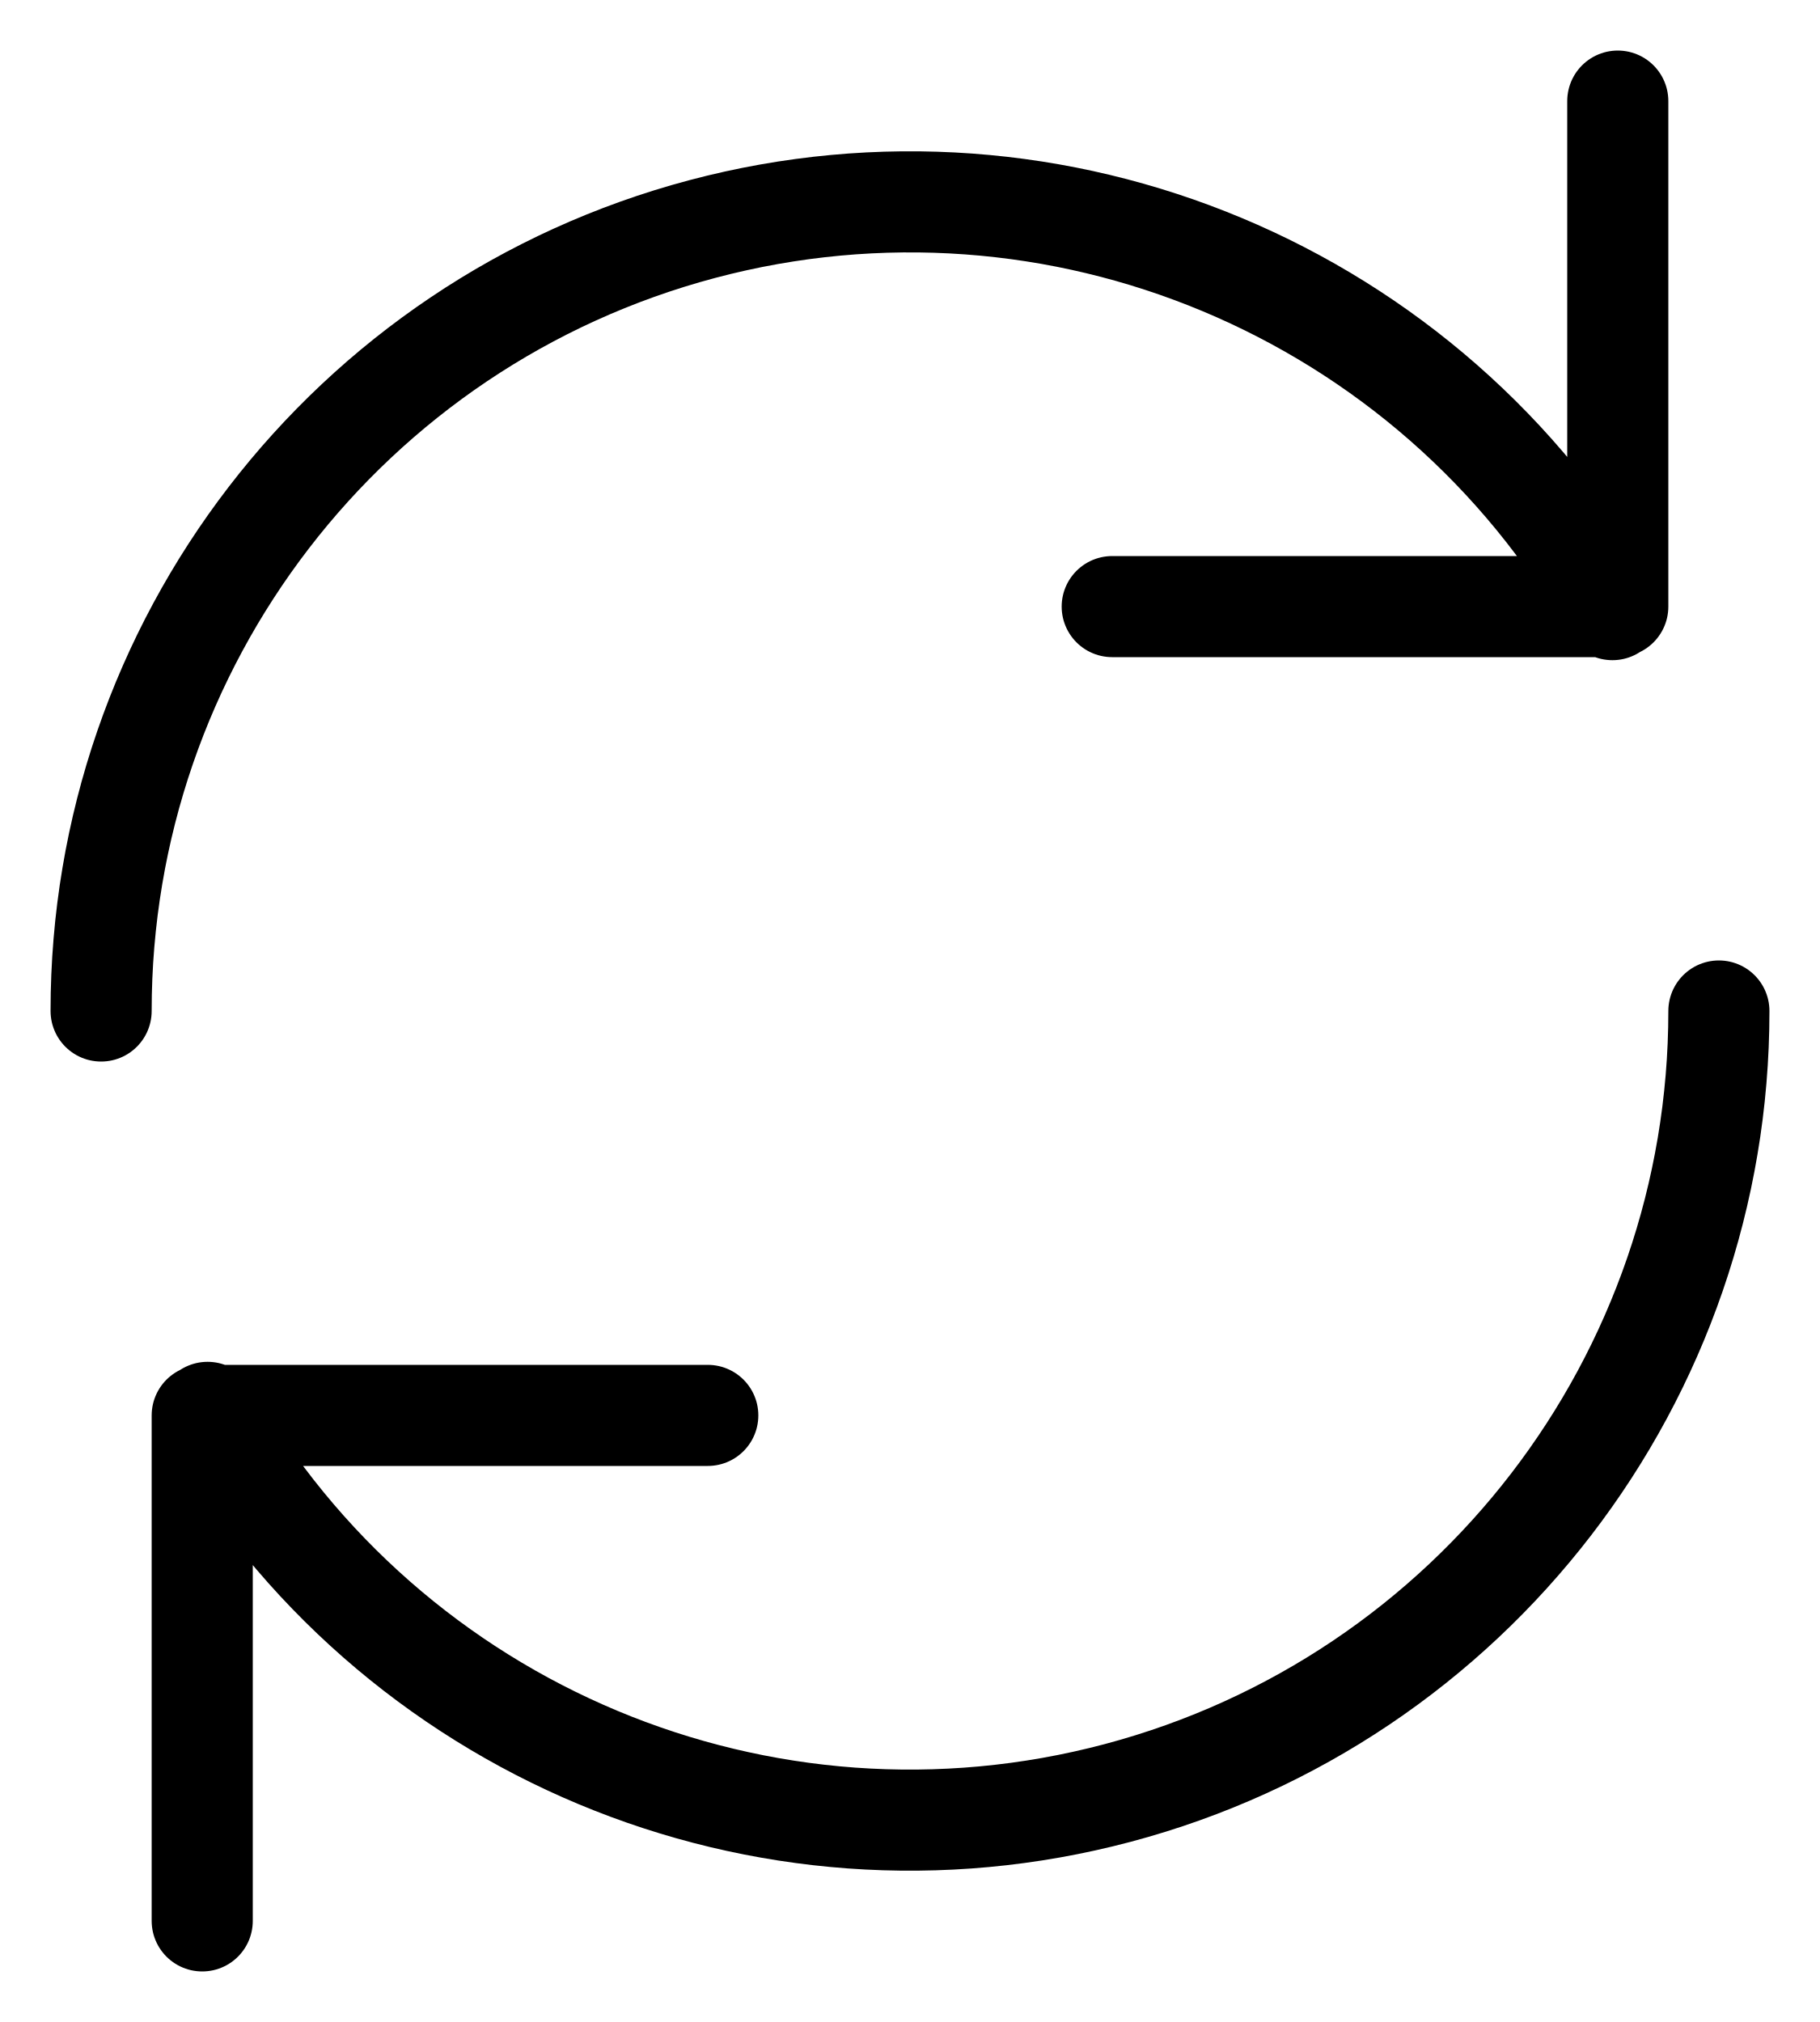
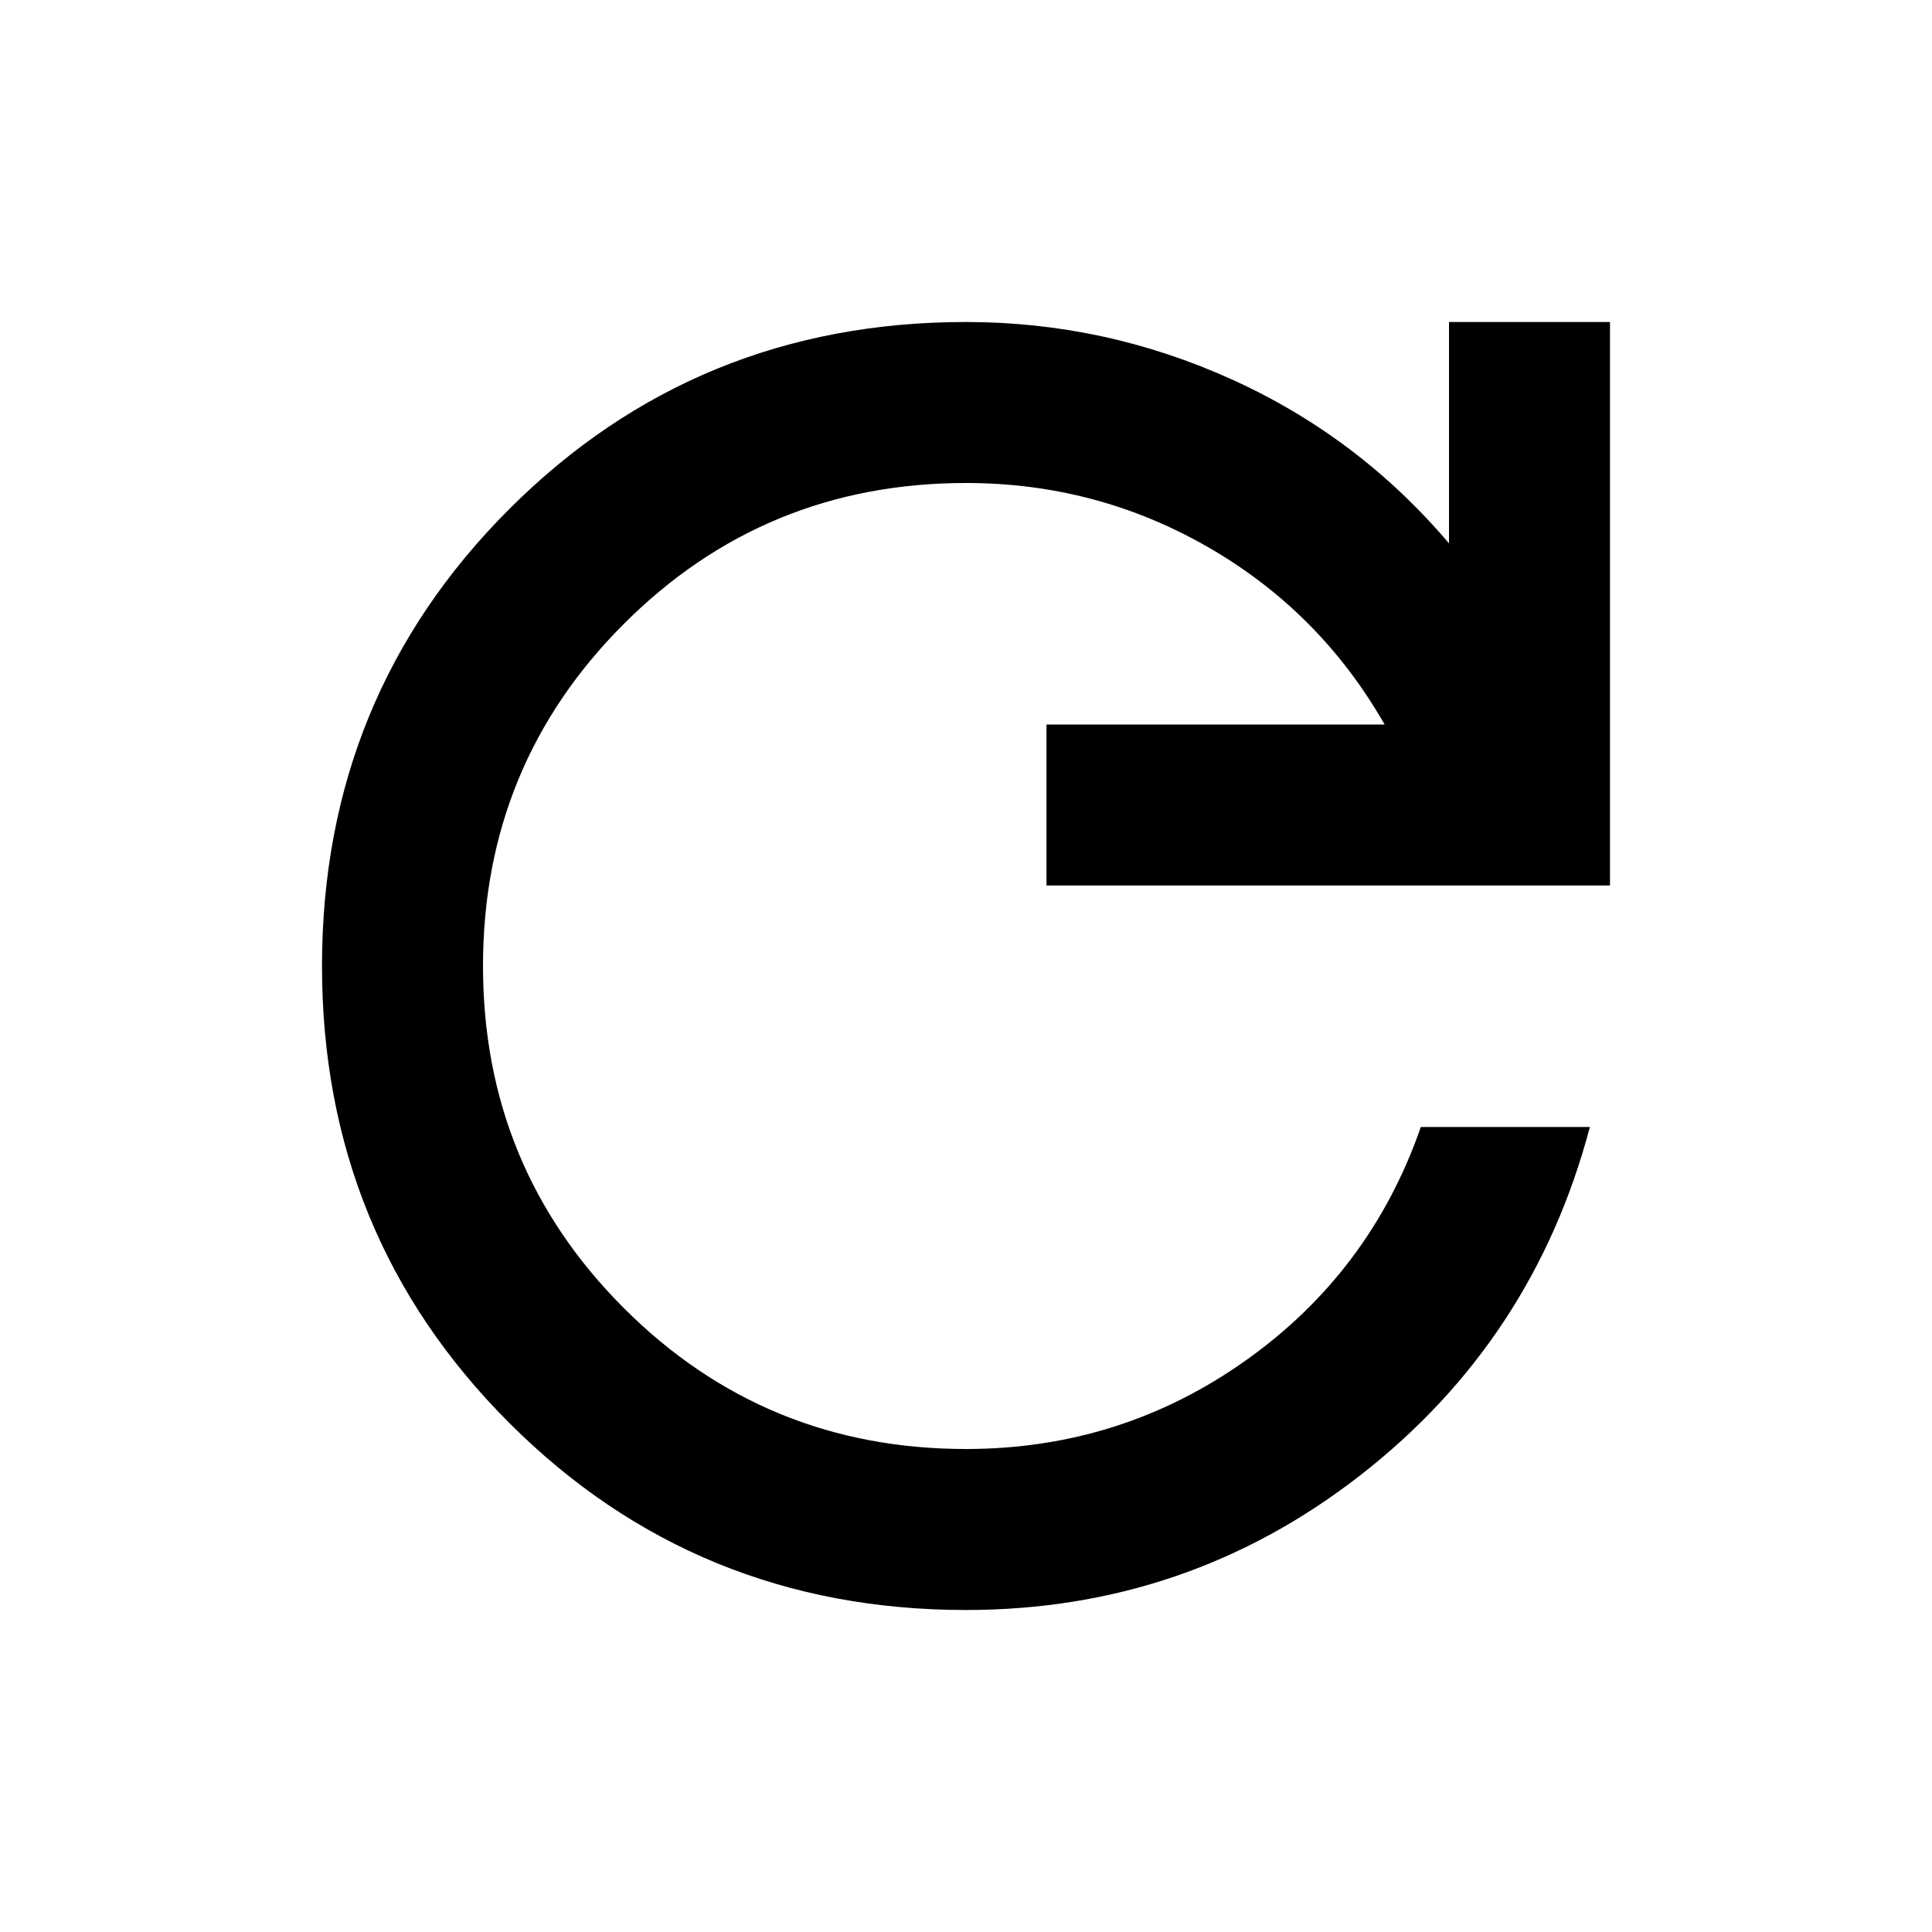
- <svg fill="none" viewBox="0 0 18 20">
-   <path stroke="currentColor" stroke-linecap="round" stroke-linejoin="round" d="M16 1v5h-5M2 19v-5h5m10-4a8 8 0 0 1-14.947 3.97M1 10a8 8 0 0 1 14.947-3.97" />
+ <svg xmlns="http://www.w3.org/2000/svg" height="24" viewBox="0 -960 960 960" width="24">
+   <path d="M480-160q-134 0-227-93t-93-227q0-134 93-227t227-93q69 0 132 28.5T720-690v-110h80v280H520v-80h168q-32-56-87.5-88T480-720q-100 0-170 70t-70 170q0 100 70 170t170 70q77 0 139-44t87-116h84q-28 106-114 173t-196 67Z" />
</svg>
